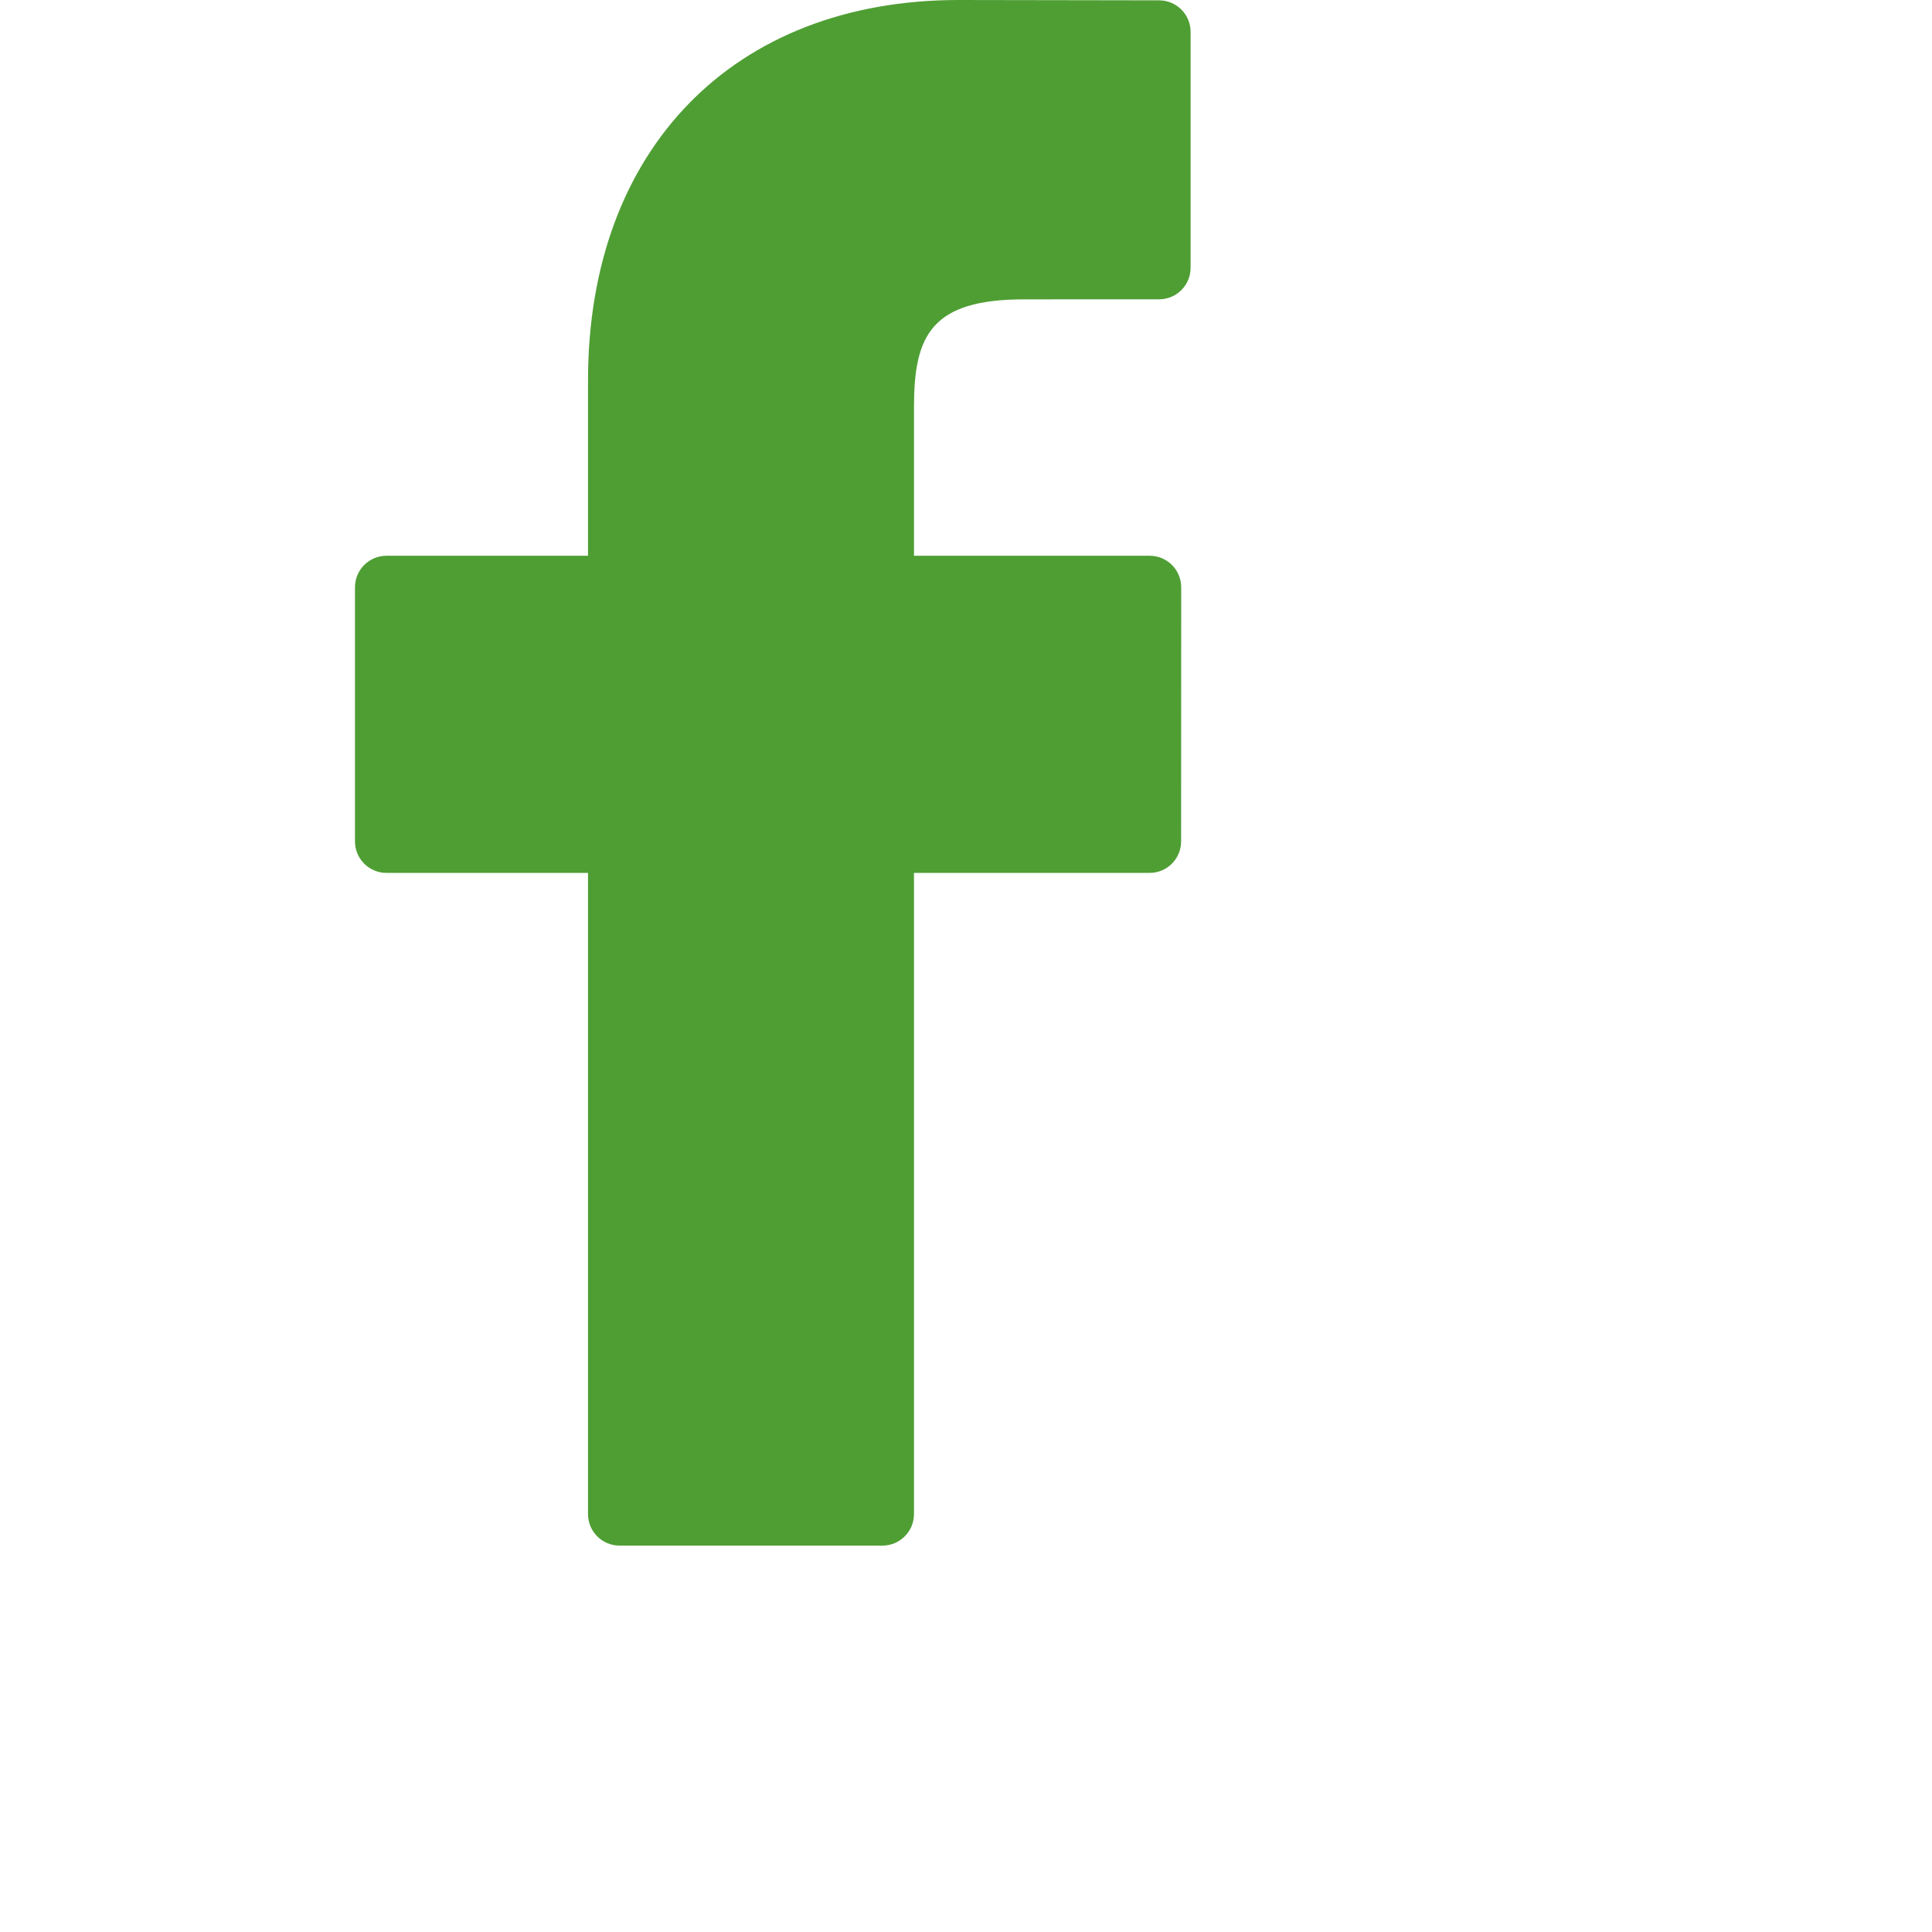
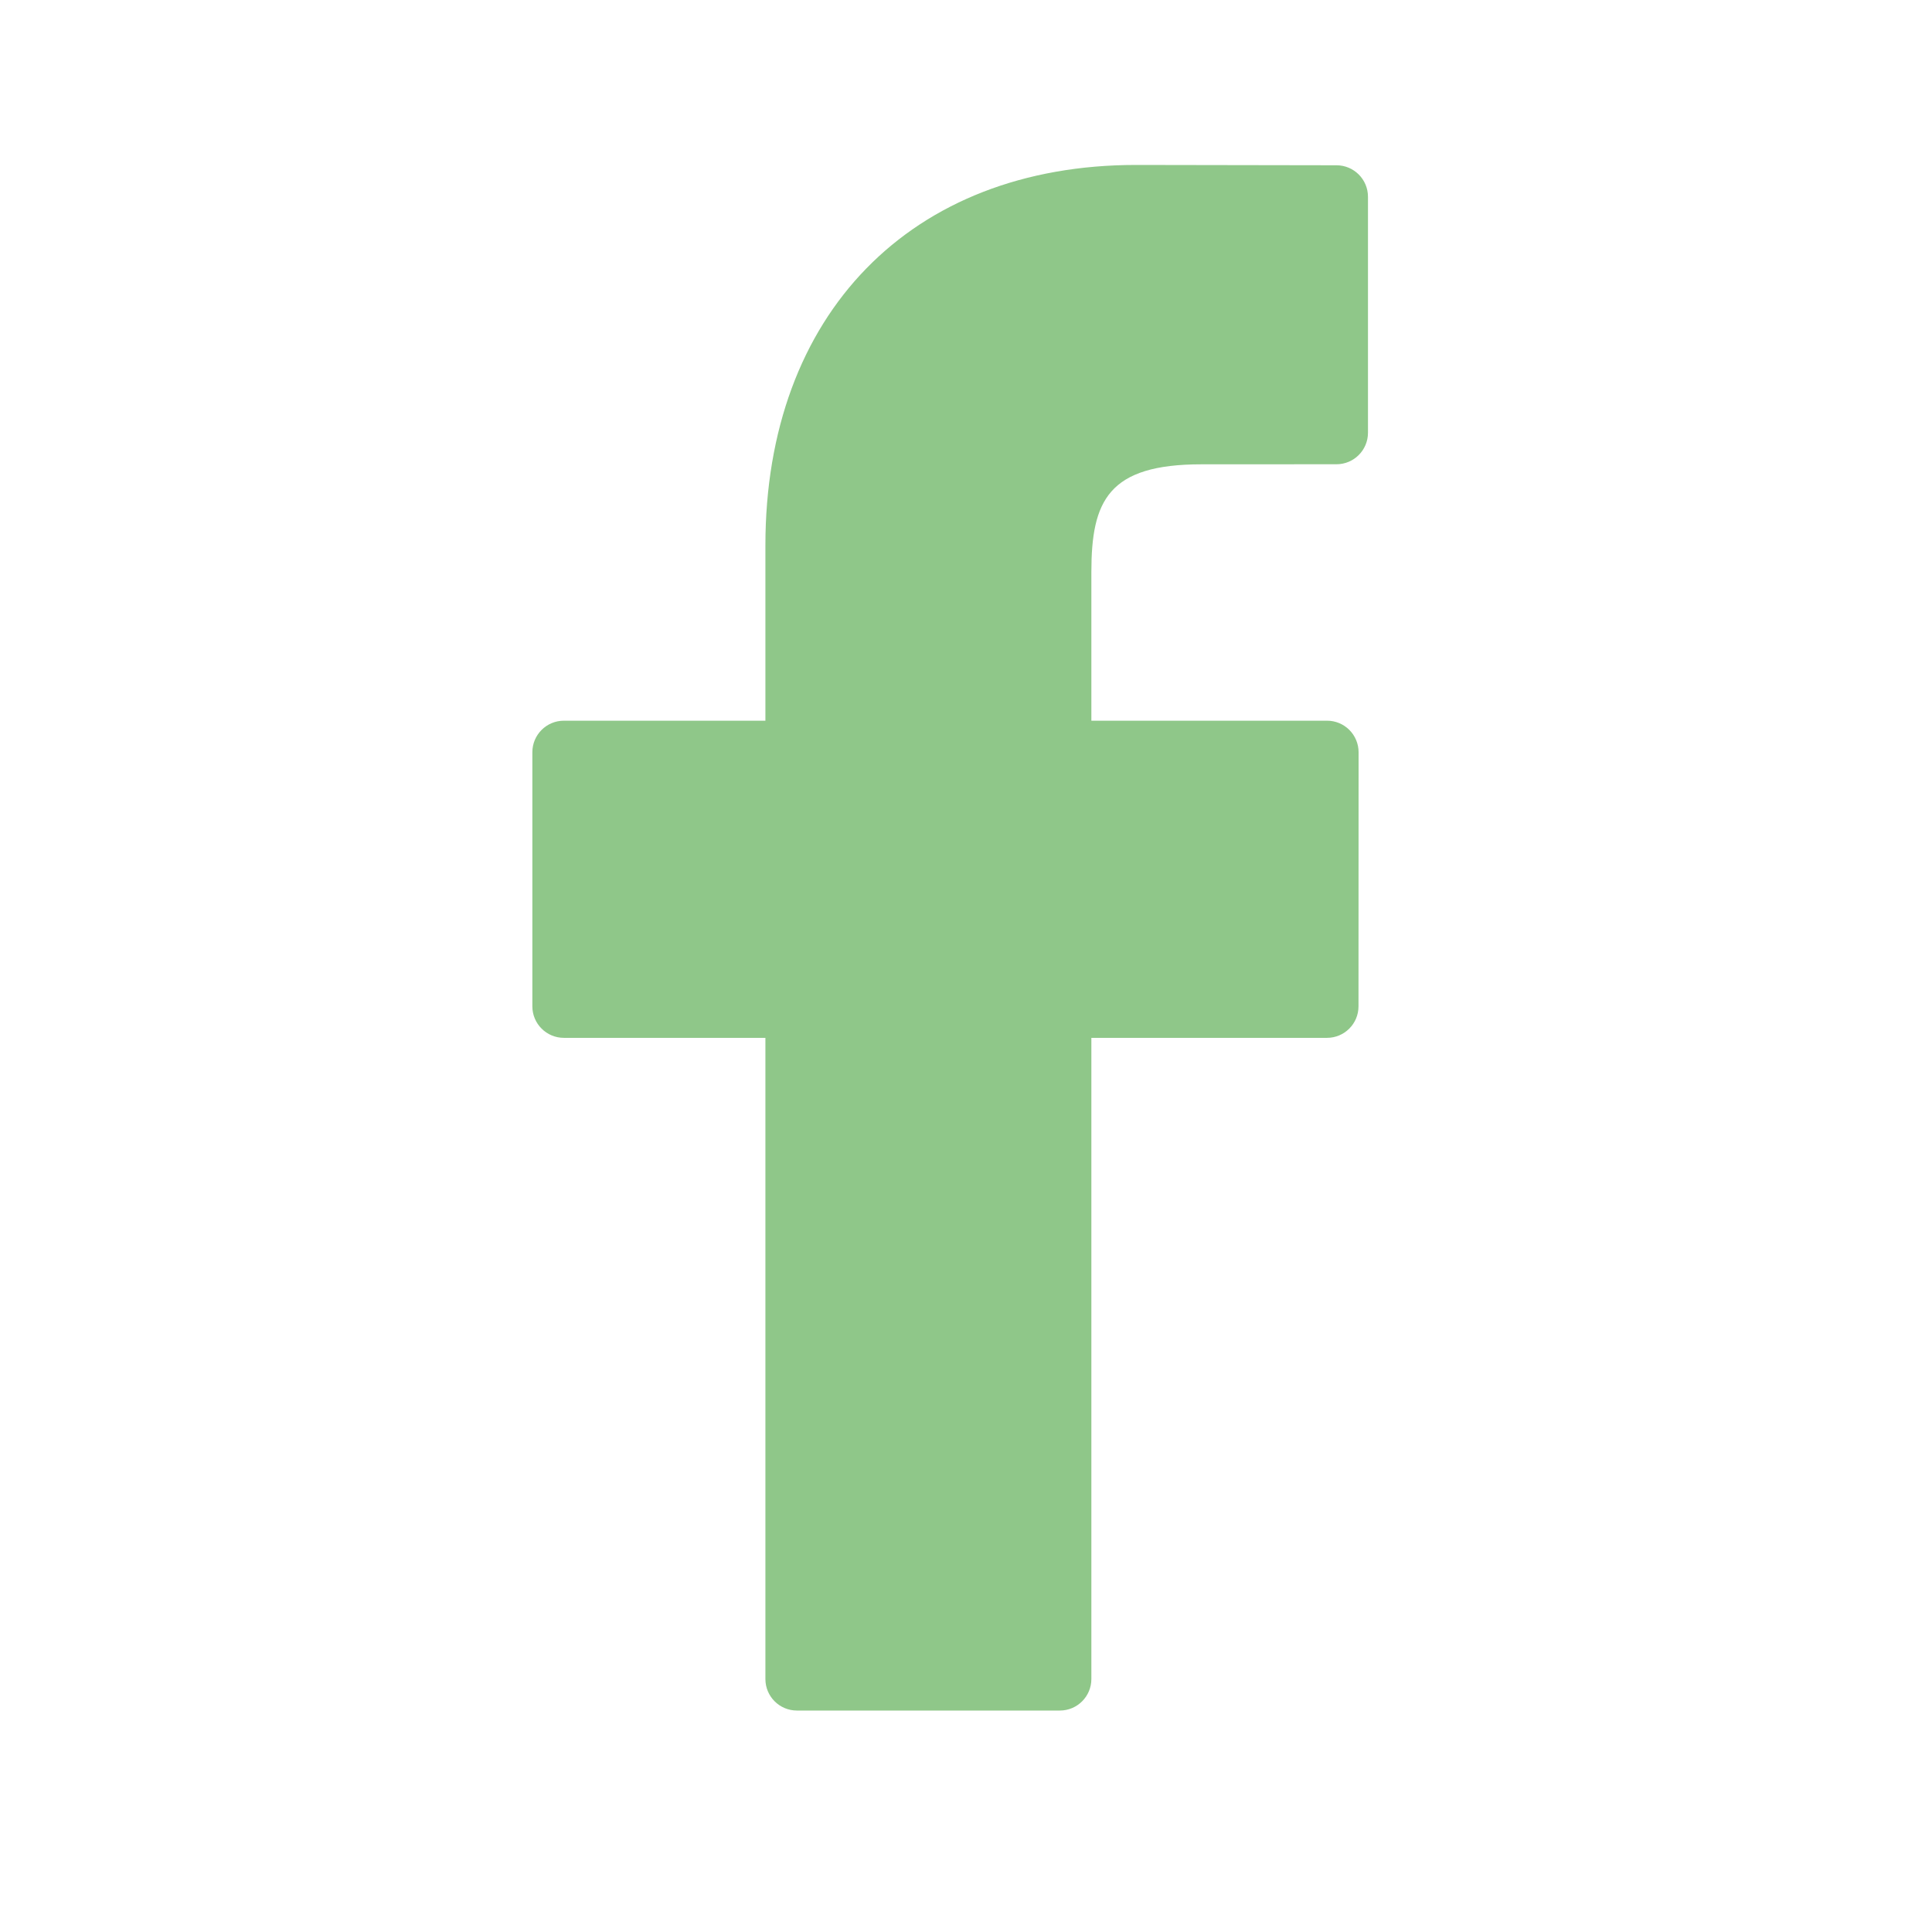
<svg xmlns="http://www.w3.org/2000/svg" xmlns:xlink="http://www.w3.org/1999/xlink" version="1.1" preserveAspectRatio="xMidYMid meet" viewBox="0 0 640 640" width="640" height="640">
  <defs>
-     <path d="M317.58 0C242.99 0 194.79 49.46 194.79 126.01C194.79 129.88 194.79 149.24 194.79 184.1C154.73 184.1 132.48 184.1 128.03 184.1C122.26 184.1 117.59 188.78 117.59 194.55C117.59 202.96 117.59 270.3 117.59 278.72C117.59 284.49 122.27 289.16 128.03 289.16C132.48 289.16 154.73 289.16 194.79 289.16C194.79 416.6 194.79 487.4 194.79 501.56C194.79 507.33 199.46 512 205.23 512C213.94 512 283.62 512 292.33 512C298.09 512 302.77 507.32 302.77 501.56C302.77 487.4 302.77 416.6 302.77 289.16C349.6 289.16 375.62 289.16 380.82 289.16C386.59 289.16 391.26 284.49 391.26 278.72C391.26 270.3 391.29 202.96 391.29 194.55C391.29 191.78 390.19 189.12 388.23 187.16C386.28 185.2 383.62 184.1 380.85 184.1C375.64 184.1 349.61 184.1 302.77 184.1C302.77 154.55 302.77 138.14 302.77 134.85C302.77 111.18 308.41 99.17 339.24 99.17C343.71 99.16 379.5 99.15 383.97 99.15C389.73 99.15 394.4 94.47 394.4 88.71C394.4 80.89 394.4 18.37 394.4 10.55C394.4 4.79 389.74 0.12 383.98 0.11C370.7 0.09 324.22 0.01 317.58 0Z" id="cqD94d3qY" />
+     <path d="M253.55 180.65C253.55 184.52 253.55 203.88 253.55 238.74C213.49 238.74 191.24 238.74 186.79 238.74C181.02 238.74 176.35 243.42 176.35 249.19C176.35 257.6 176.35 324.94 176.35 333.36C176.35 339.13 181.03 343.8 186.79 343.8C191.24 343.8 213.49 343.8 253.55 343.8C253.55 471.24 253.55 542.04 253.55 556.2C253.55 561.97 258.22 566.64 263.99 566.64C272.7 566.64 342.38 566.64 351.09 566.64C356.85 566.64 361.53 561.96 361.53 556.2C361.53 542.04 361.53 471.24 361.53 343.8C408.36 343.8 434.38 343.8 439.58 343.8C445.35 343.8 450.02 339.13 450.02 333.36C450.02 324.94 450.05 257.6 450.05 249.19C450.05 246.42 448.95 243.76 446.99 241.8C445.04 239.84 442.38 238.74 439.61 238.74C434.4 238.74 408.37 238.74 361.53 238.74C361.53 209.19 361.53 192.78 361.53 189.49C361.53 165.82 367.17 153.81 398 153.81C402.47 153.8 438.26 153.79 442.73 153.79C448.49 153.79 453.16 149.11 453.16 143.35C453.16 135.53 453.16 73.01 453.16 65.19C453.16 59.43 448.5 54.76 442.74 54.75C429.46 54.73 382.98 54.65 376.34 54.64C301.75 54.64 253.55 104.1 253.55 180.65Z" id="b1701SVaXD" />
+     <path d="M253.55 180.65C253.55 184.52 253.55 203.88 253.55 238.74C213.49 238.74 191.24 238.74 186.79 238.74C181.02 238.74 176.35 243.42 176.35 249.19C176.35 257.6 176.35 324.94 176.35 333.36C176.35 339.13 181.03 343.8 186.79 343.8C191.24 343.8 213.49 343.8 253.55 343.8C253.55 471.24 253.55 542.04 253.55 556.2C253.55 561.97 258.22 566.64 263.99 566.64C272.7 566.64 342.38 566.64 351.09 566.64C356.85 566.64 361.53 561.96 361.53 556.2C361.53 542.04 361.53 471.24 361.53 343.8C408.36 343.8 434.38 343.8 439.58 343.8C445.35 343.8 450.02 339.13 450.02 333.36C450.02 324.94 450.05 257.6 450.05 249.19C450.05 246.42 448.95 243.76 446.99 241.8C445.04 239.84 442.38 238.74 439.61 238.74C434.4 238.74 408.37 238.74 361.53 238.74C361.53 209.19 361.53 192.78 361.53 189.49C361.53 165.82 367.17 153.81 398 153.81C402.47 153.8 438.26 153.79 442.73 153.79C448.49 153.79 453.16 149.11 453.16 143.35C453.16 135.53 453.16 73.01 453.16 65.19C453.16 59.43 448.5 54.76 442.74 54.75C429.46 54.73 382.98 54.65 376.34 54.64C301.75 54.64 253.55 104.1 253.55 180.65Z" id="dqgWiolT1" />
  </defs>
  <g>
    <g>
      <g>
-         <use xlink:href="#cqD94d3qY" opacity="1" fill="#4f9e34" fill-opacity="1" />
+         <use xlink:href="#b1701SVaXD" opacity="1" fill="#8fc789" fill-opacity="1" />
        <g>
-           <use xlink:href="#cqD94d3qY" opacity="1" fill-opacity="0" stroke="#000000" stroke-width="1" stroke-opacity="0" />
+           <use xlink:href="#b1701SVaXD" opacity="1" fill-opacity="0" stroke="#000000" stroke-width="1" stroke-opacity="0" />
+         </g>
+       </g>
+       <g>
+         <use xlink:href="#dqgWiolT1" opacity="1" fill="#000000" fill-opacity="0" />
+         <g>
+           <use xlink:href="#dqgWiolT1" opacity="1" fill-opacity="0" stroke="#000000" stroke-width="1" stroke-opacity="0" />
        </g>
      </g>
    </g>
  </g>
</svg>
